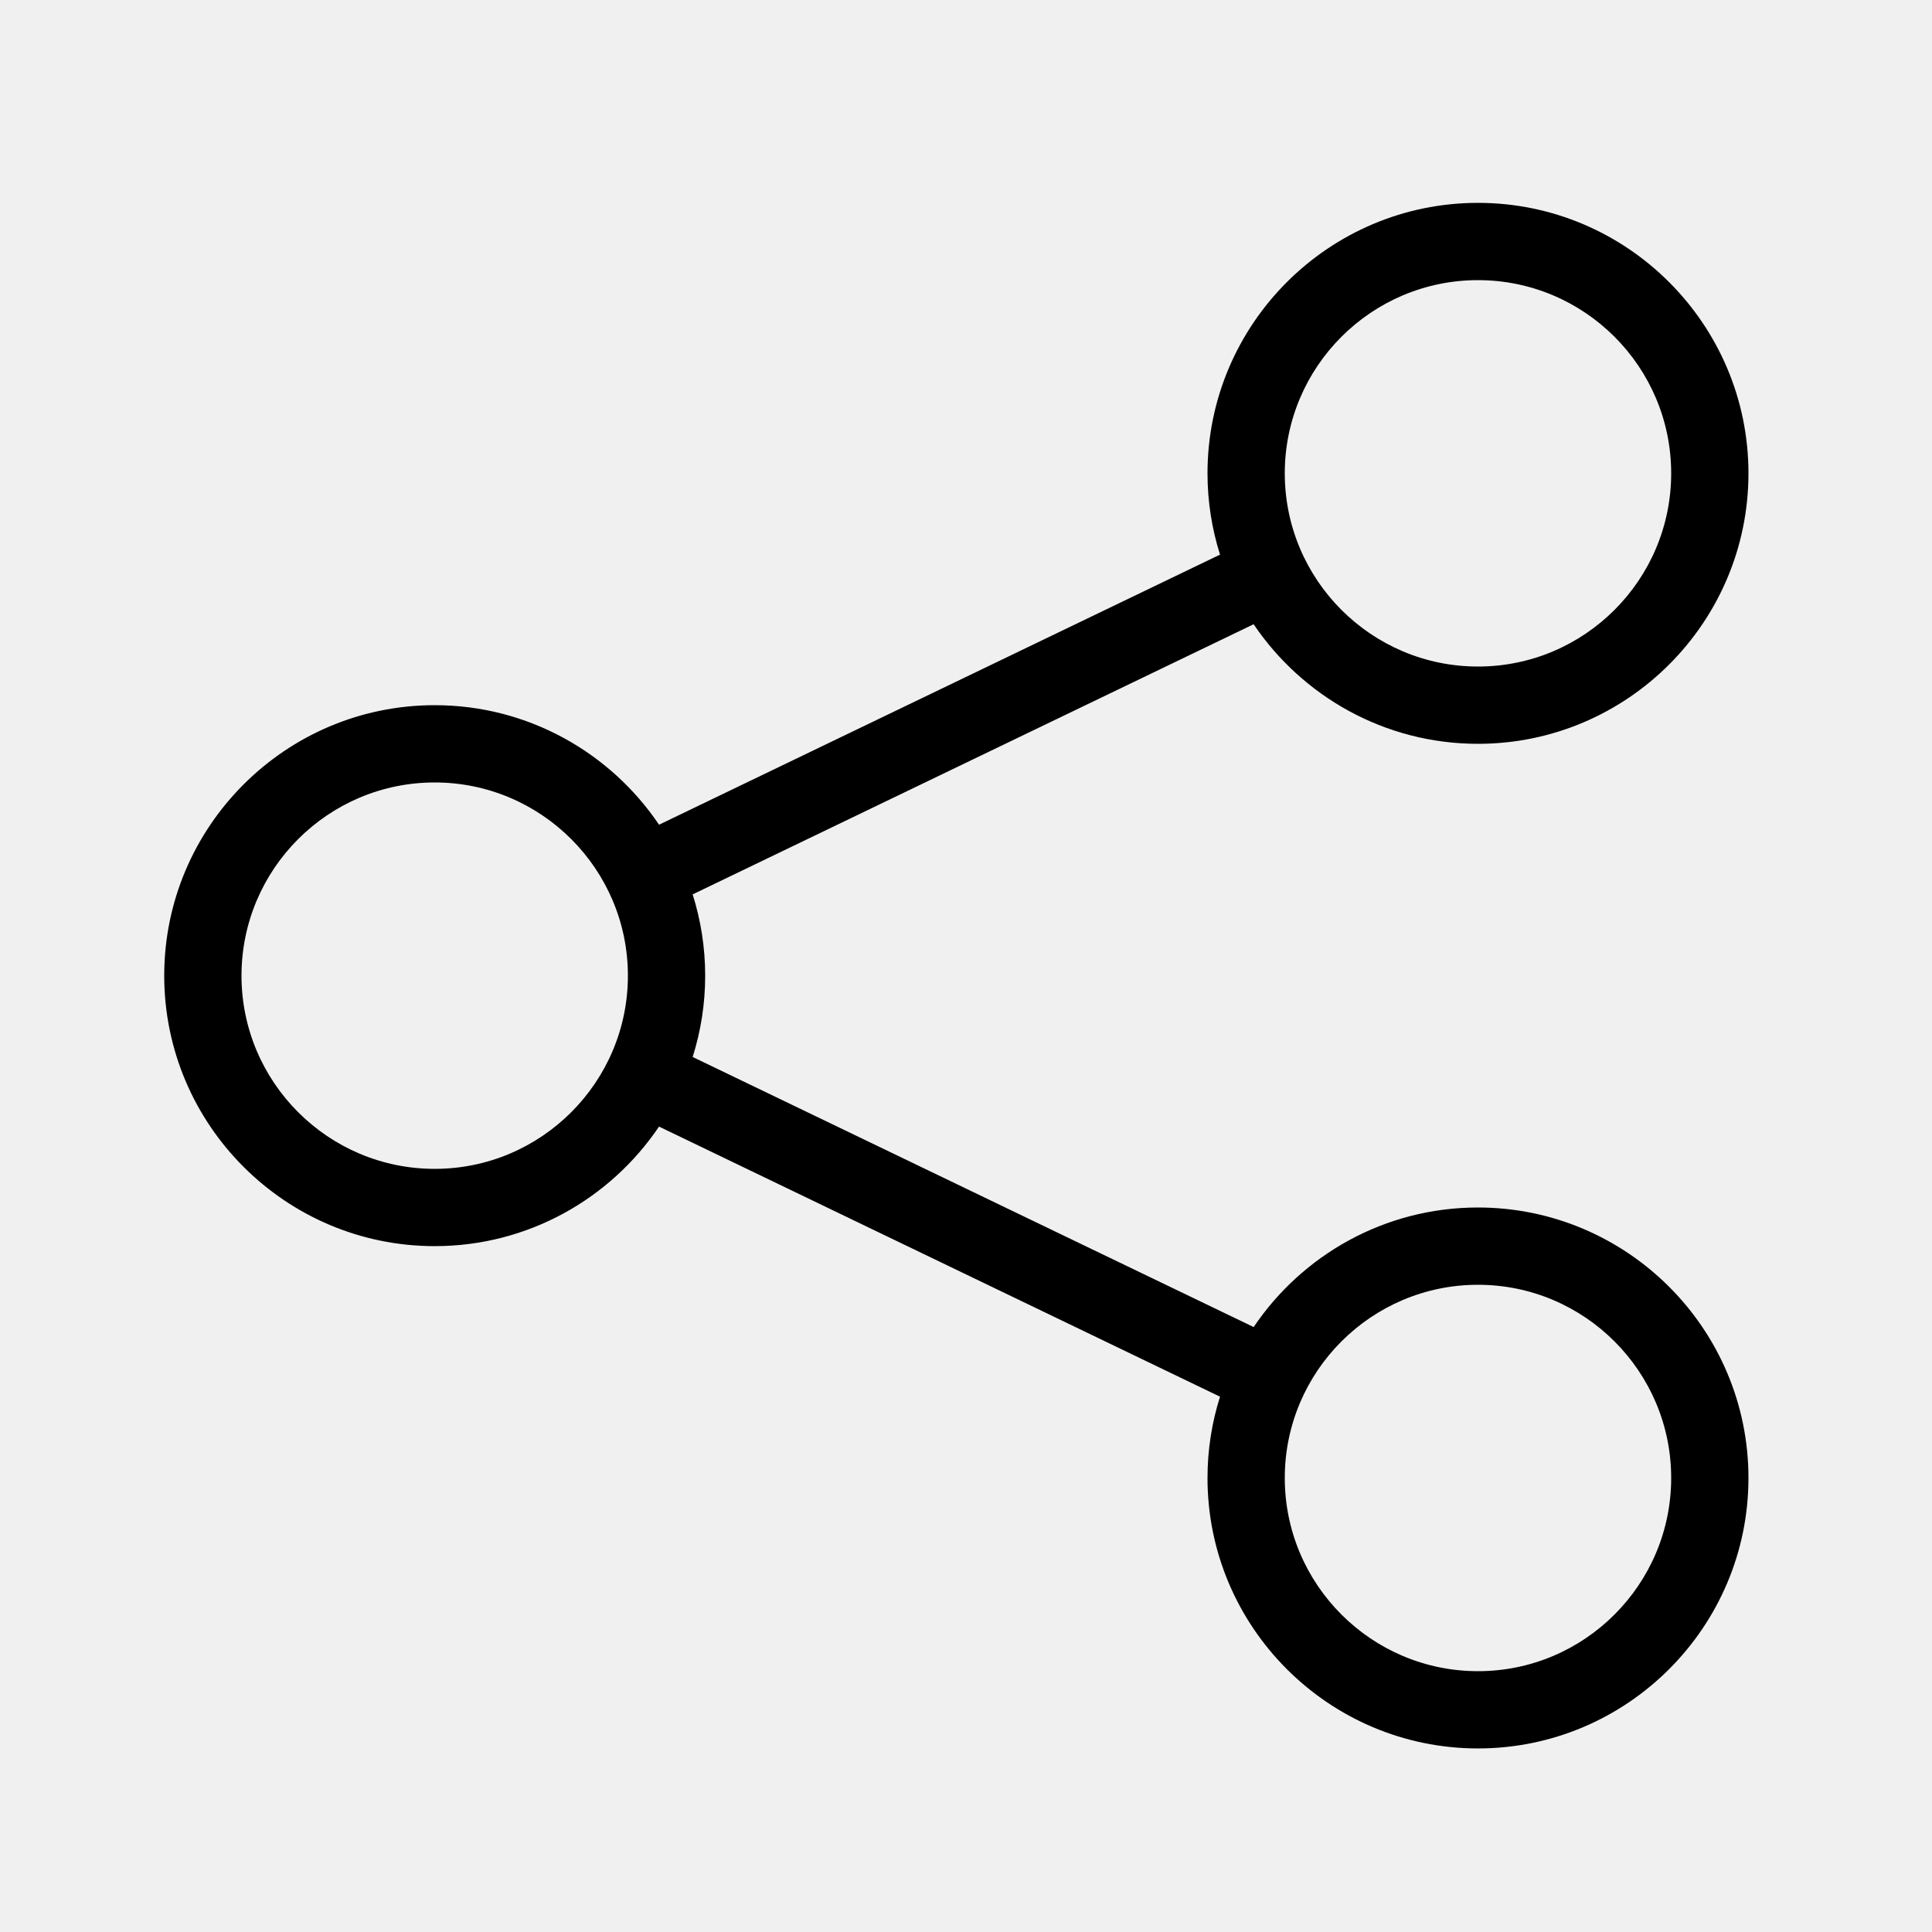
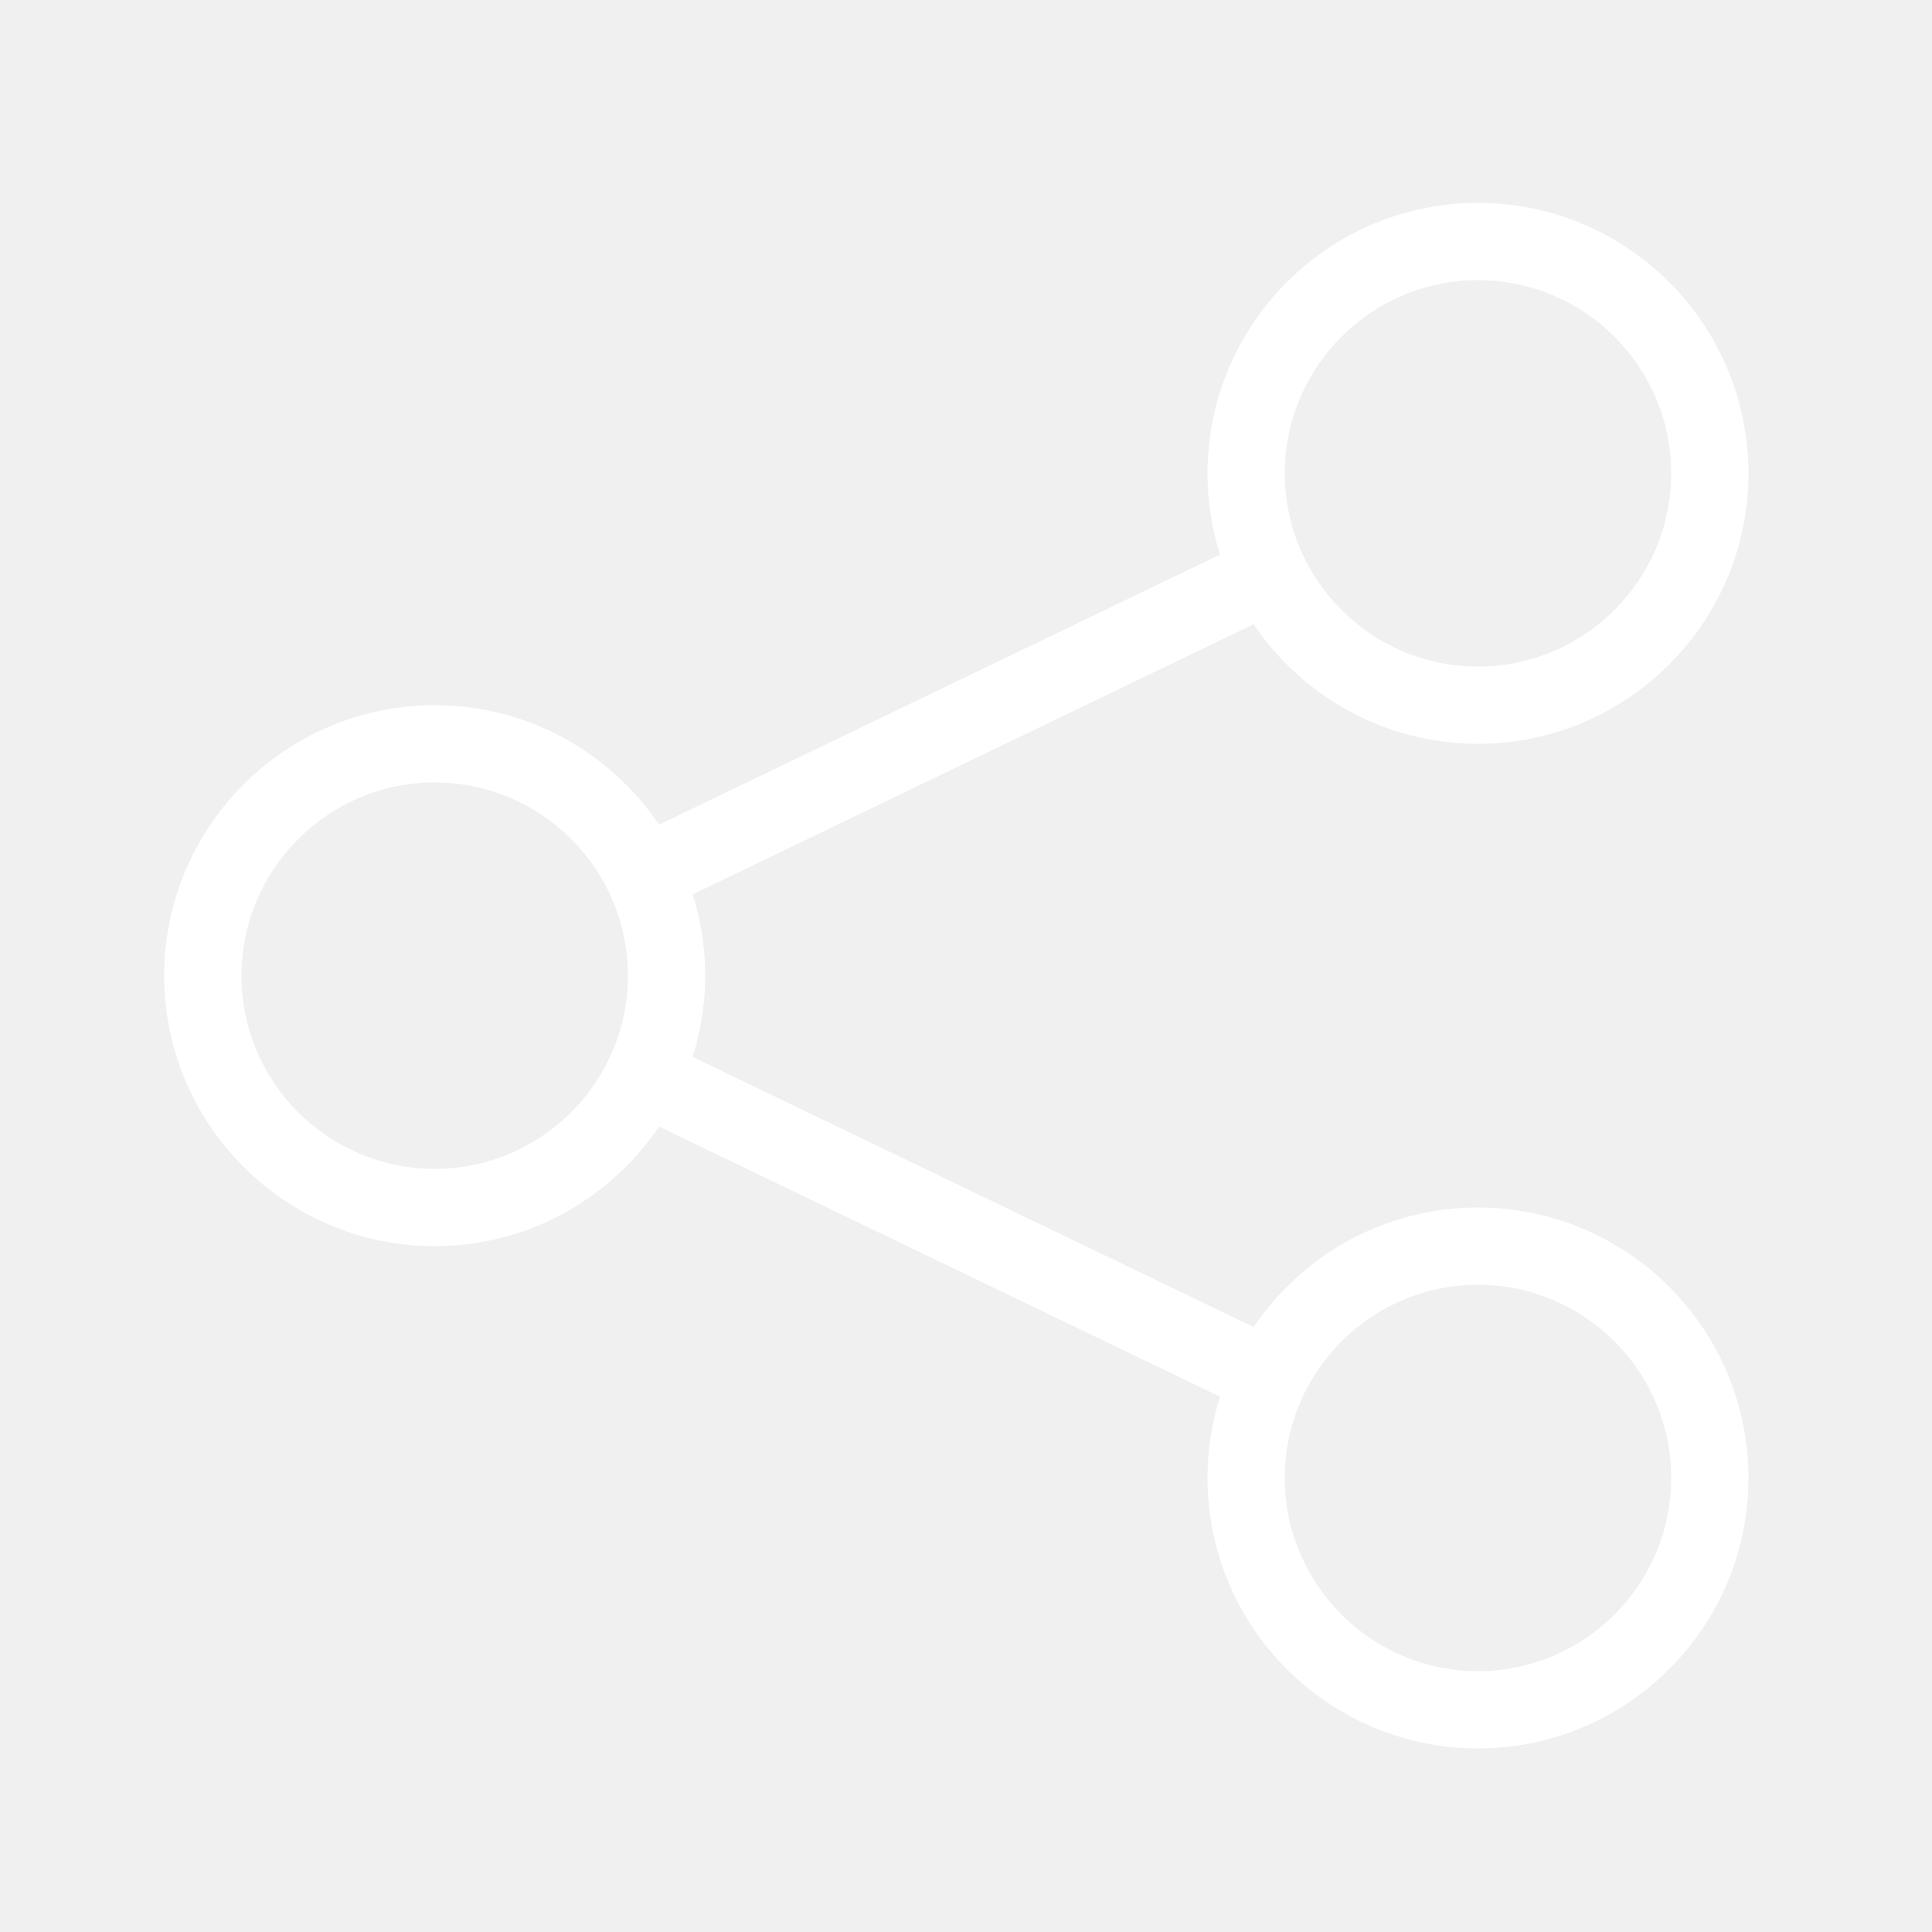
<svg xmlns="http://www.w3.org/2000/svg" version="1.1" x="0px" y="0px" viewBox="0 0 100 100" enable-background="new 0 0 100 100" xml:space="preserve">
-   <path d="M76.5,62.5c-4.828,0-9.094,2.457-11.611,6.188L35.852,54.709c0.42-1.33,0.648-2.742,0.648-4.209  c0-1.465-0.229-2.879-0.648-4.207l29.035-13.982c2.52,3.73,6.785,6.189,11.613,6.189c7.719,0,14-6.281,14-14s-6.281-14-14-14  s-14,6.281-14,14c0,1.465,0.229,2.879,0.648,4.207l-29.036,13.98C31.595,38.957,27.329,36.5,22.5,36.5c-7.72,0-14,6.281-14,14  s6.28,14,14,14c4.829,0,9.094-2.457,11.611-6.188l29.037,13.98c-0.42,1.328-0.648,2.742-0.648,4.207c0,7.719,6.281,14,14,14  s14-6.281,14-14S84.219,62.5,76.5,62.5z M76.5,14.5c5.514,0,10,4.486,10,10s-4.486,10-10,10s-10-4.486-10-10S70.986,14.5,76.5,14.5z   M22.5,60.5c-5.514,0-10-4.486-10-10s4.486-10,10-10s10,4.486,10,10S28.014,60.5,22.5,60.5z M76.5,86.5c-5.514,0-10-4.486-10-10  s4.486-10,10-10s10,4.486,10,10S82.014,86.5,76.5,86.5z" />
+   <path fill="#ffffff" d="M76.5,62.5c-4.828,0-9.094,2.457-11.611,6.188L35.852,54.709c0.42-1.33,0.648-2.742,0.648-4.209  c0-1.465-0.229-2.879-0.648-4.207l29.035-13.982c2.52,3.73,6.785,6.189,11.613,6.189c7.719,0,14-6.281,14-14s-6.281-14-14-14  s-14,6.281-14,14c0,1.465,0.229,2.879,0.648,4.207l-29.036,13.98C31.595,38.957,27.329,36.5,22.5,36.5c-7.72,0-14,6.281-14,14  s6.28,14,14,14c4.829,0,9.094-2.457,11.611-6.188l29.037,13.98c-0.42,1.328-0.648,2.742-0.648,4.207c0,7.719,6.281,14,14,14  s14-6.281,14-14S84.219,62.5,76.5,62.5z M76.5,14.5c5.514,0,10,4.486,10,10s-4.486,10-10,10s-10-4.486-10-10S70.986,14.5,76.5,14.5z   M22.5,60.5c-5.514,0-10-4.486-10-10s4.486-10,10-10s10,4.486,10,10S28.014,60.5,22.5,60.5z M76.5,86.5c-5.514,0-10-4.486-10-10  s4.486-10,10-10s10,4.486,10,10S82.014,86.5,76.5,86.5z" />
</svg>
